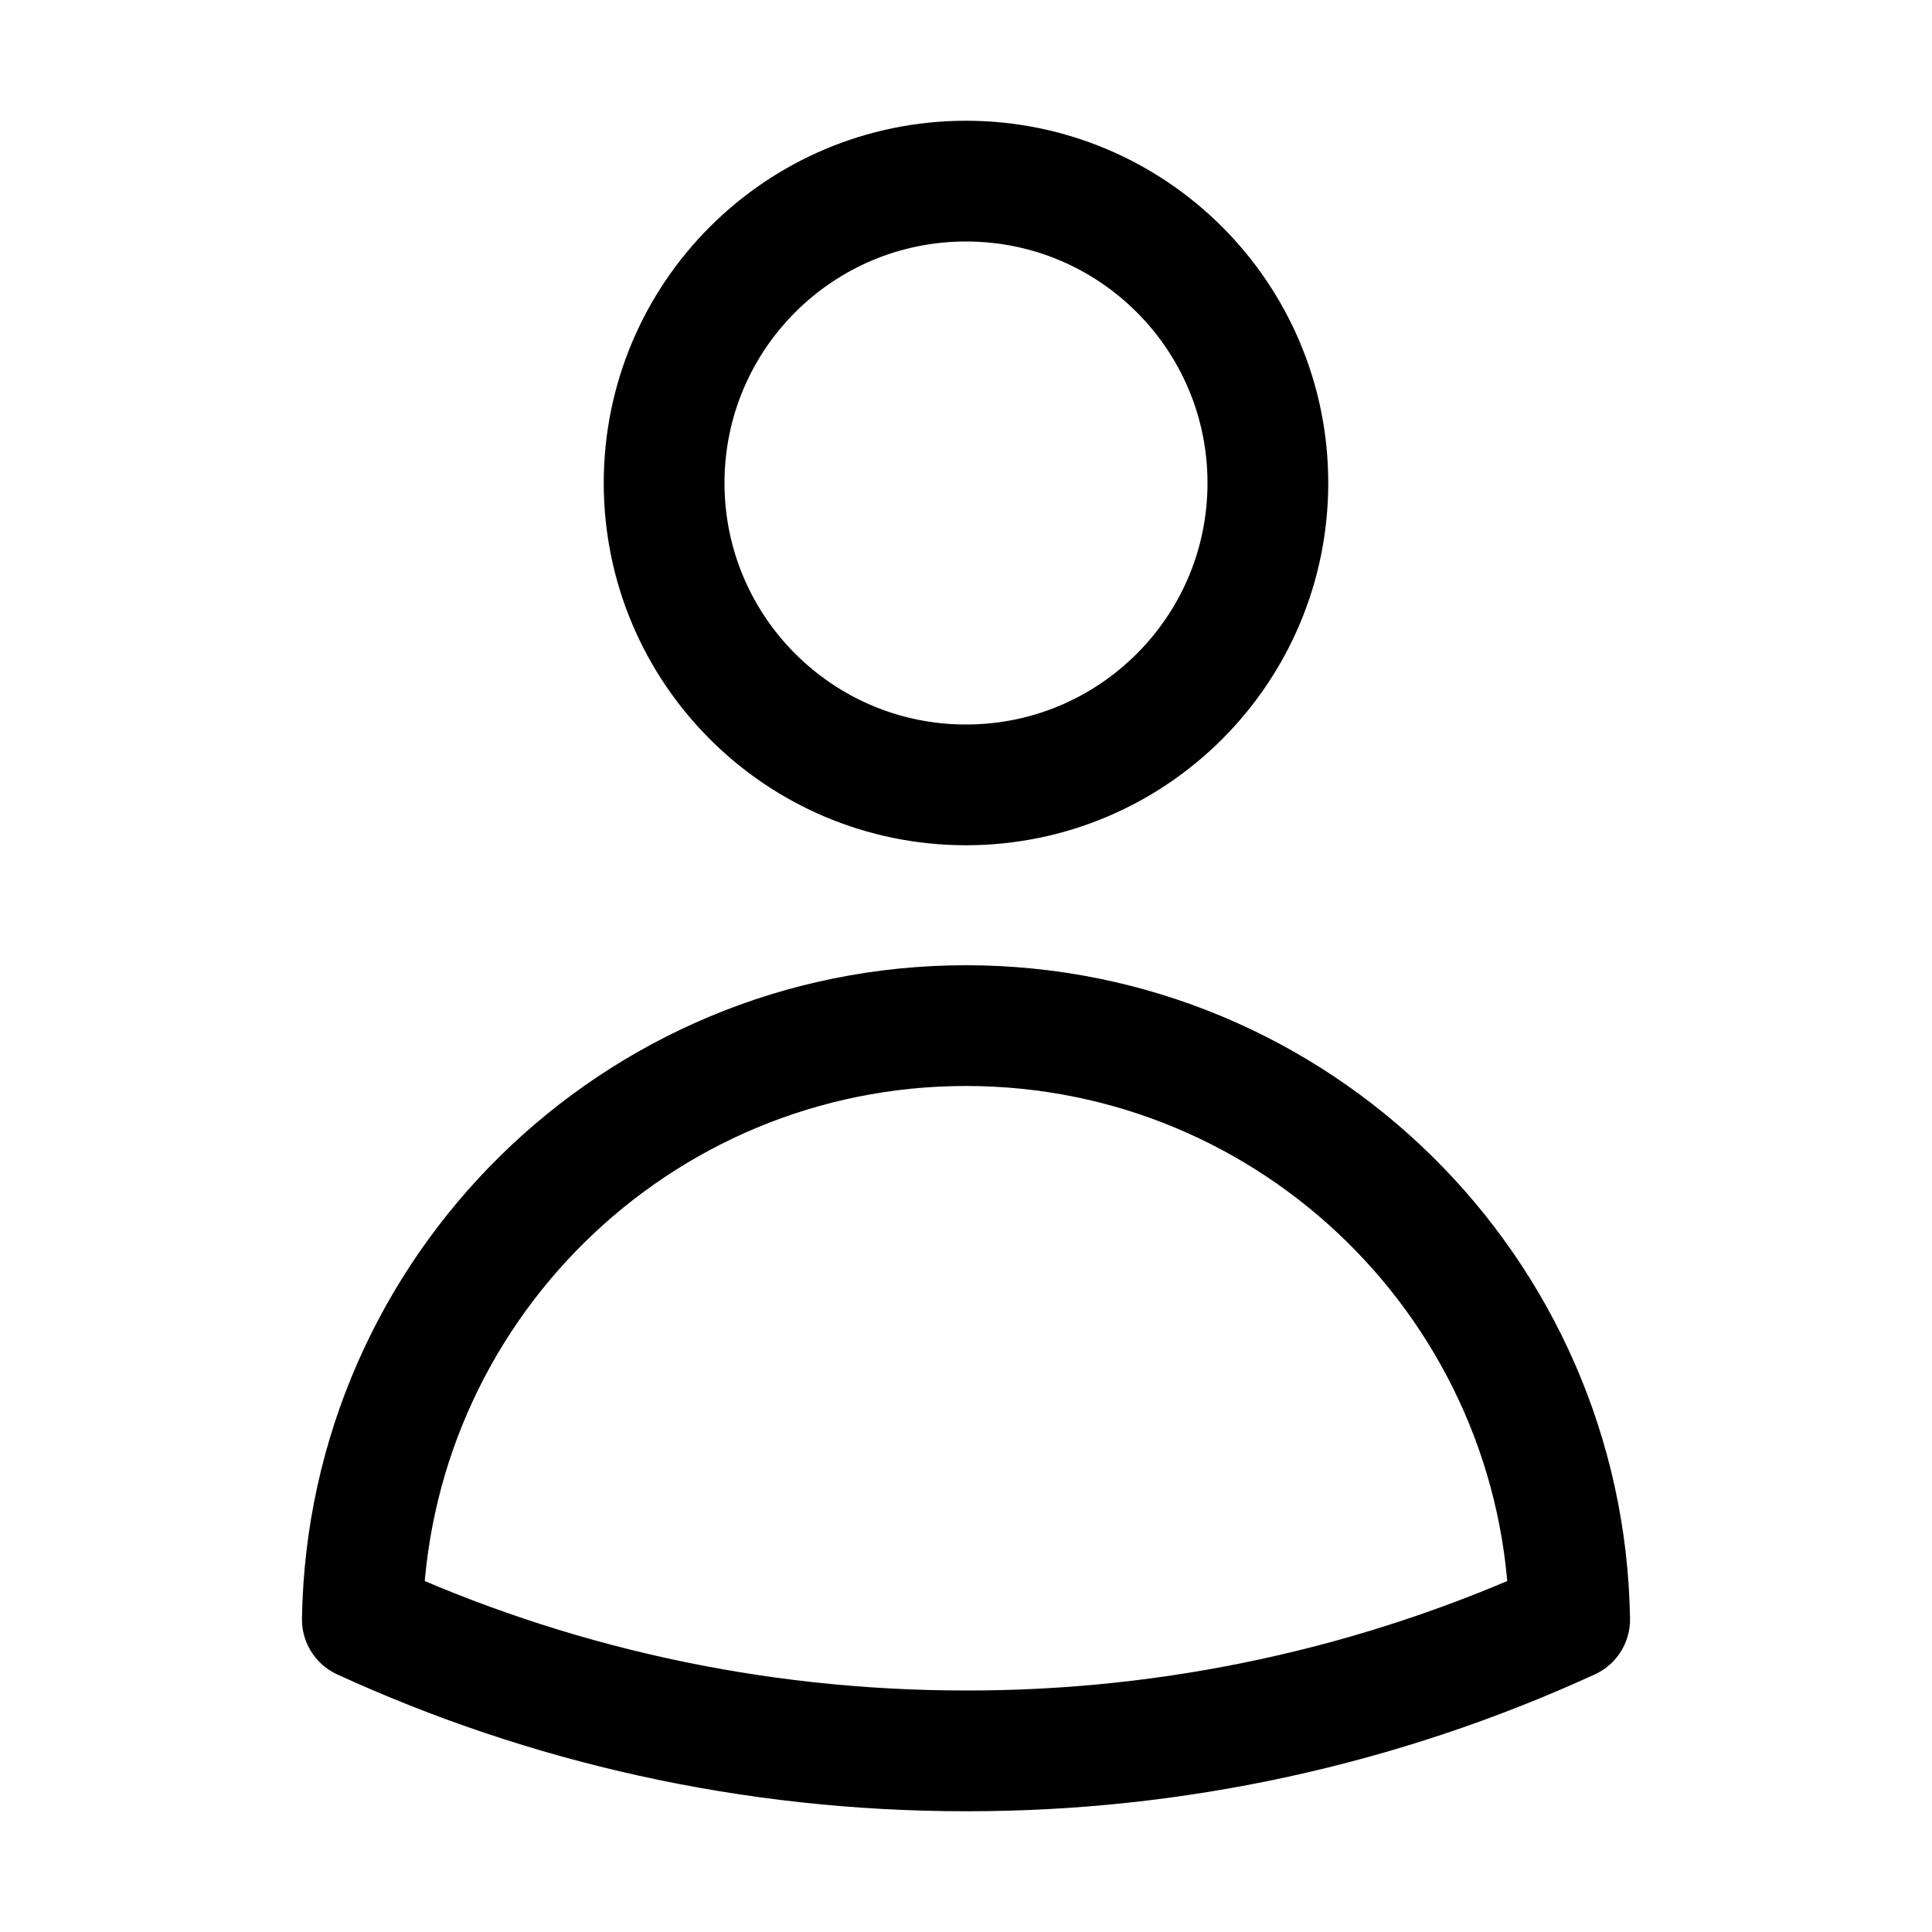
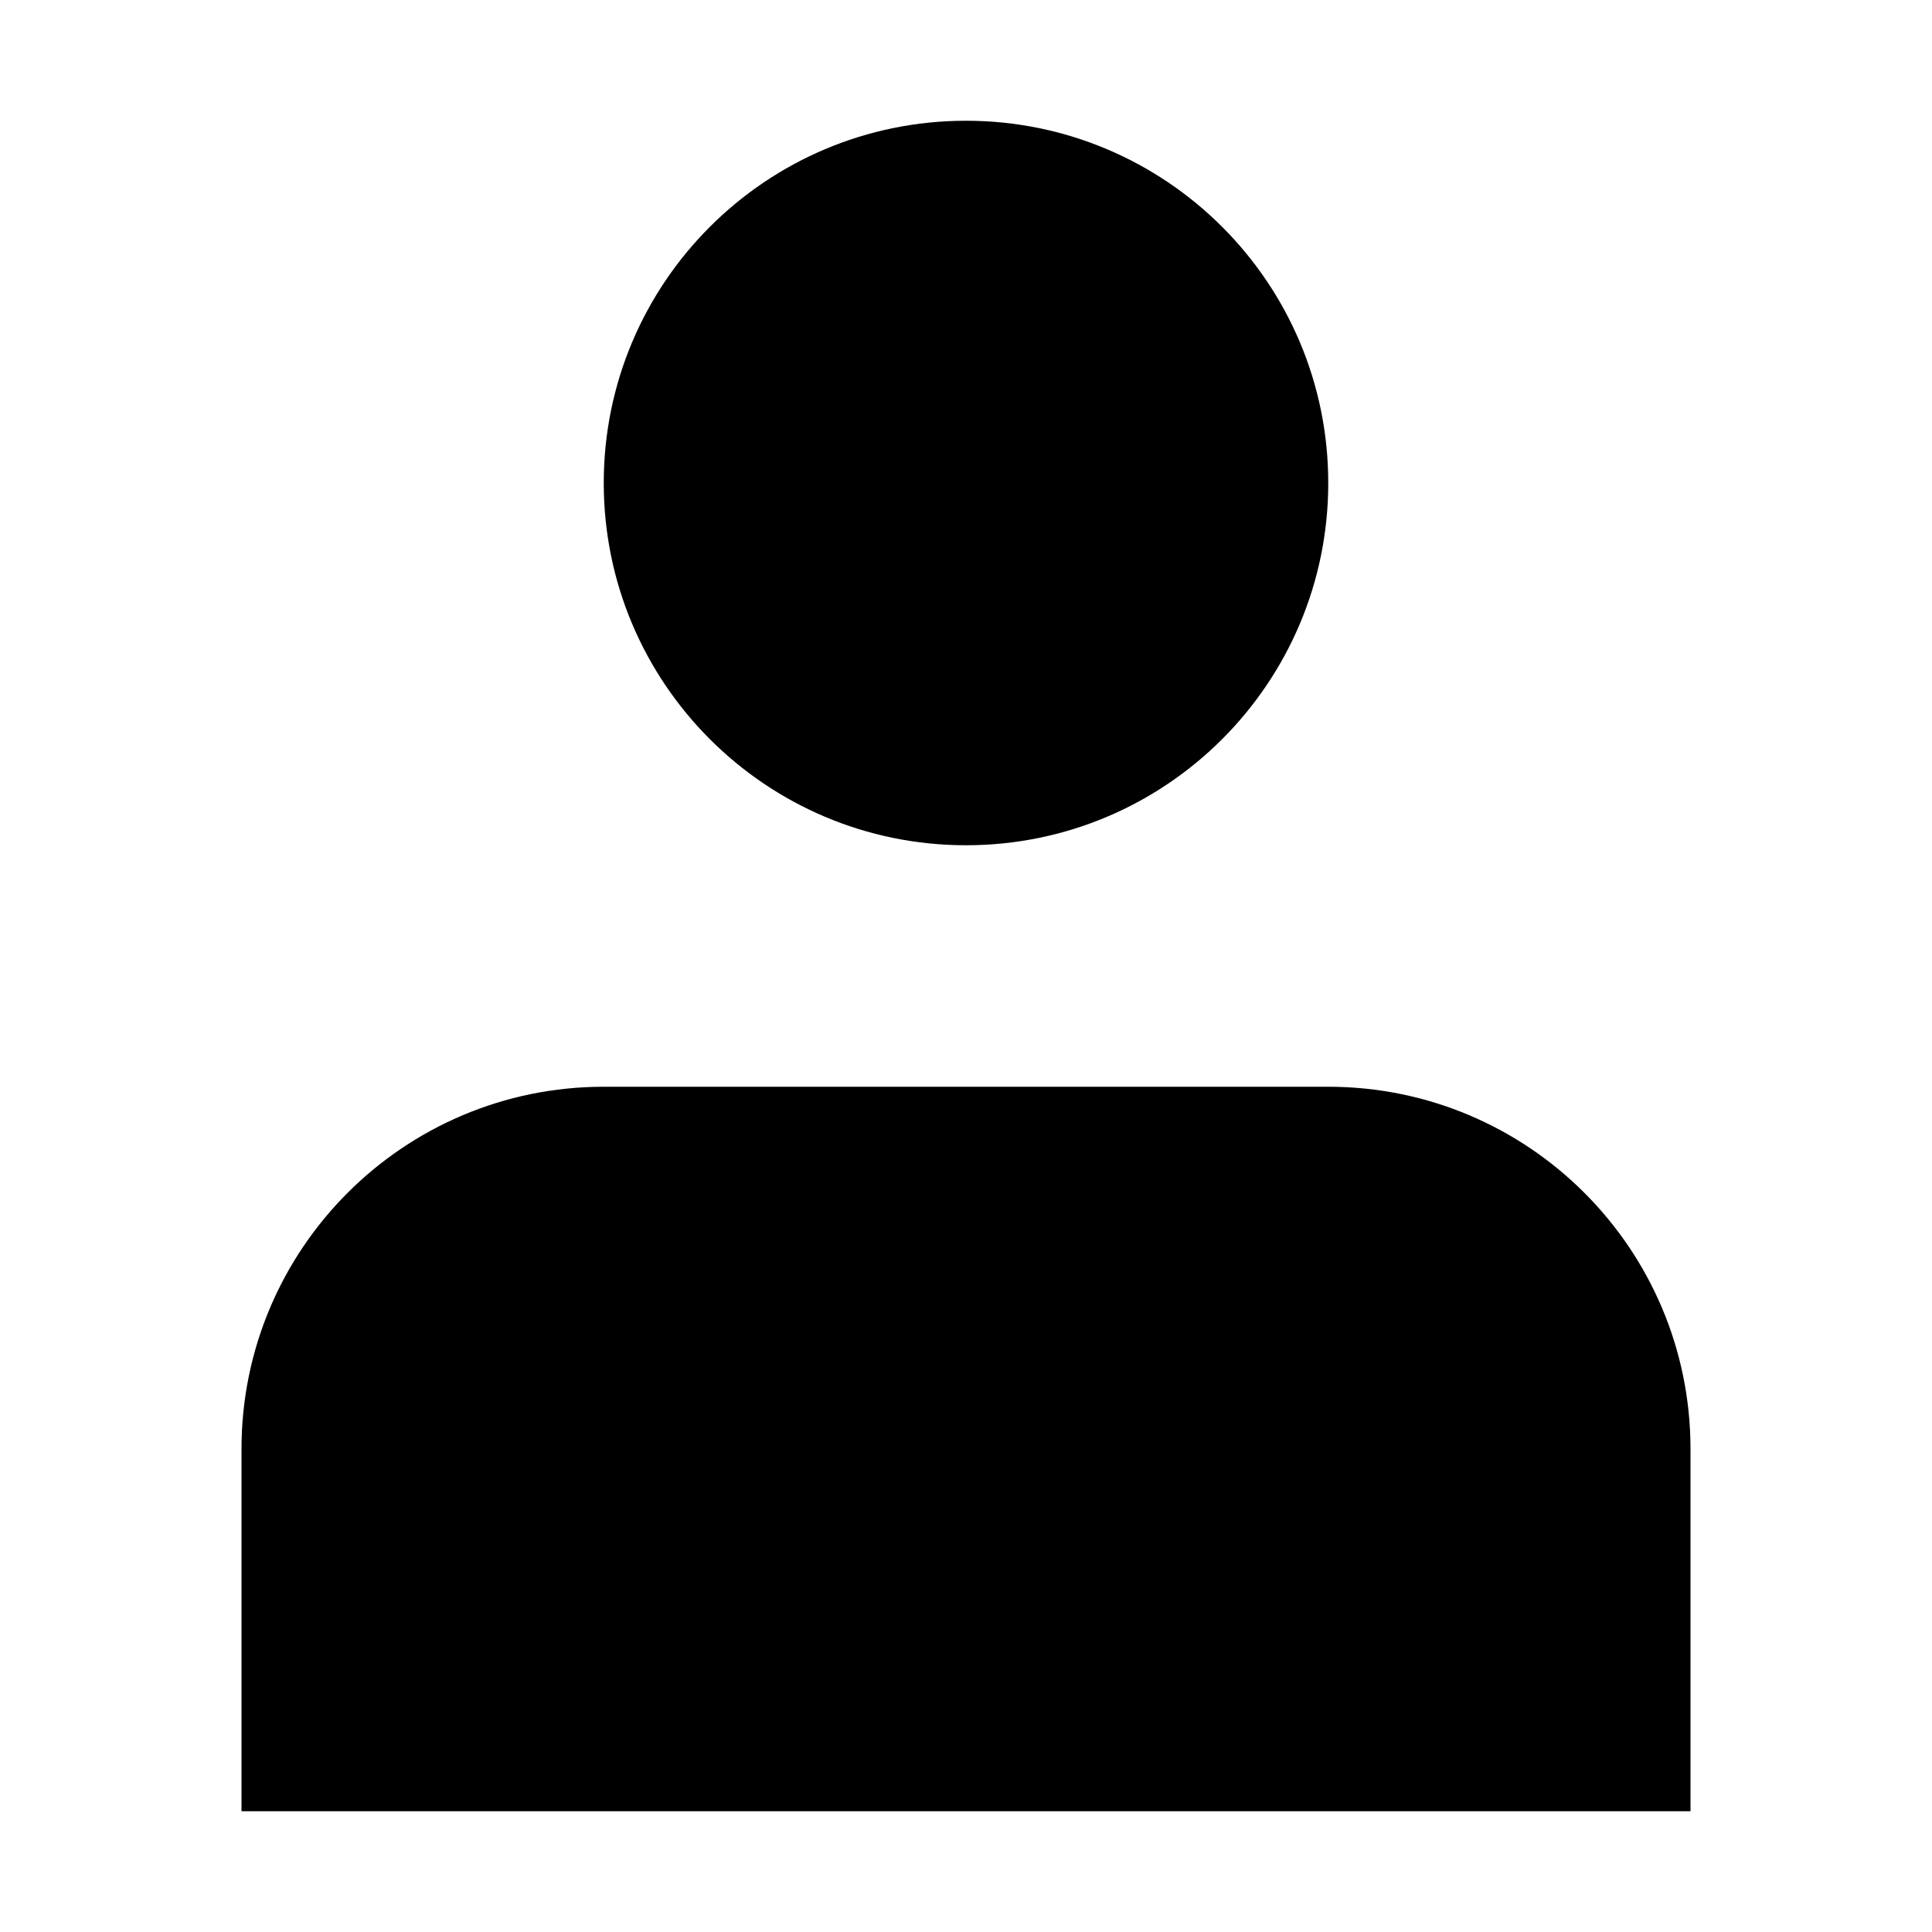
- <svg xmlns="http://www.w3.org/2000/svg" fill="none" viewBox="0 0 24 24" stroke-width="1.5" stroke="currentColor" class="size-6">
-   <path stroke-linecap="round" stroke-linejoin="round" d="M15.75 6a3.75 3.75 0 1 1-7.5 0 3.75 3.75 0 0 1 7.5 0ZM4.501 20.118a7.5 7.5 0 0 1 14.998 0A17.933 17.933 0 0 1 12 21.75c-2.676 0-5.216-.584-7.499-1.632Z" />
+ <svg xmlns="http://www.w3.org/2000/svg" class="size-6" viewBox="0 0 16 16" fill="none">
+   <path d="M8 7C9.657 7 11 5.657 11 4C11 2.343 9.657 1 8 1C6.343 1 5 2.343 5 4C5 5.657 6.343 7 8 7Z" fill="currentColor" />
+   <path d="M14 12C14 10.343 12.657 9 11 9H5C3.343 9 2 10.343 2 12V15H14V12Z" fill="currentColor" />
</svg>
